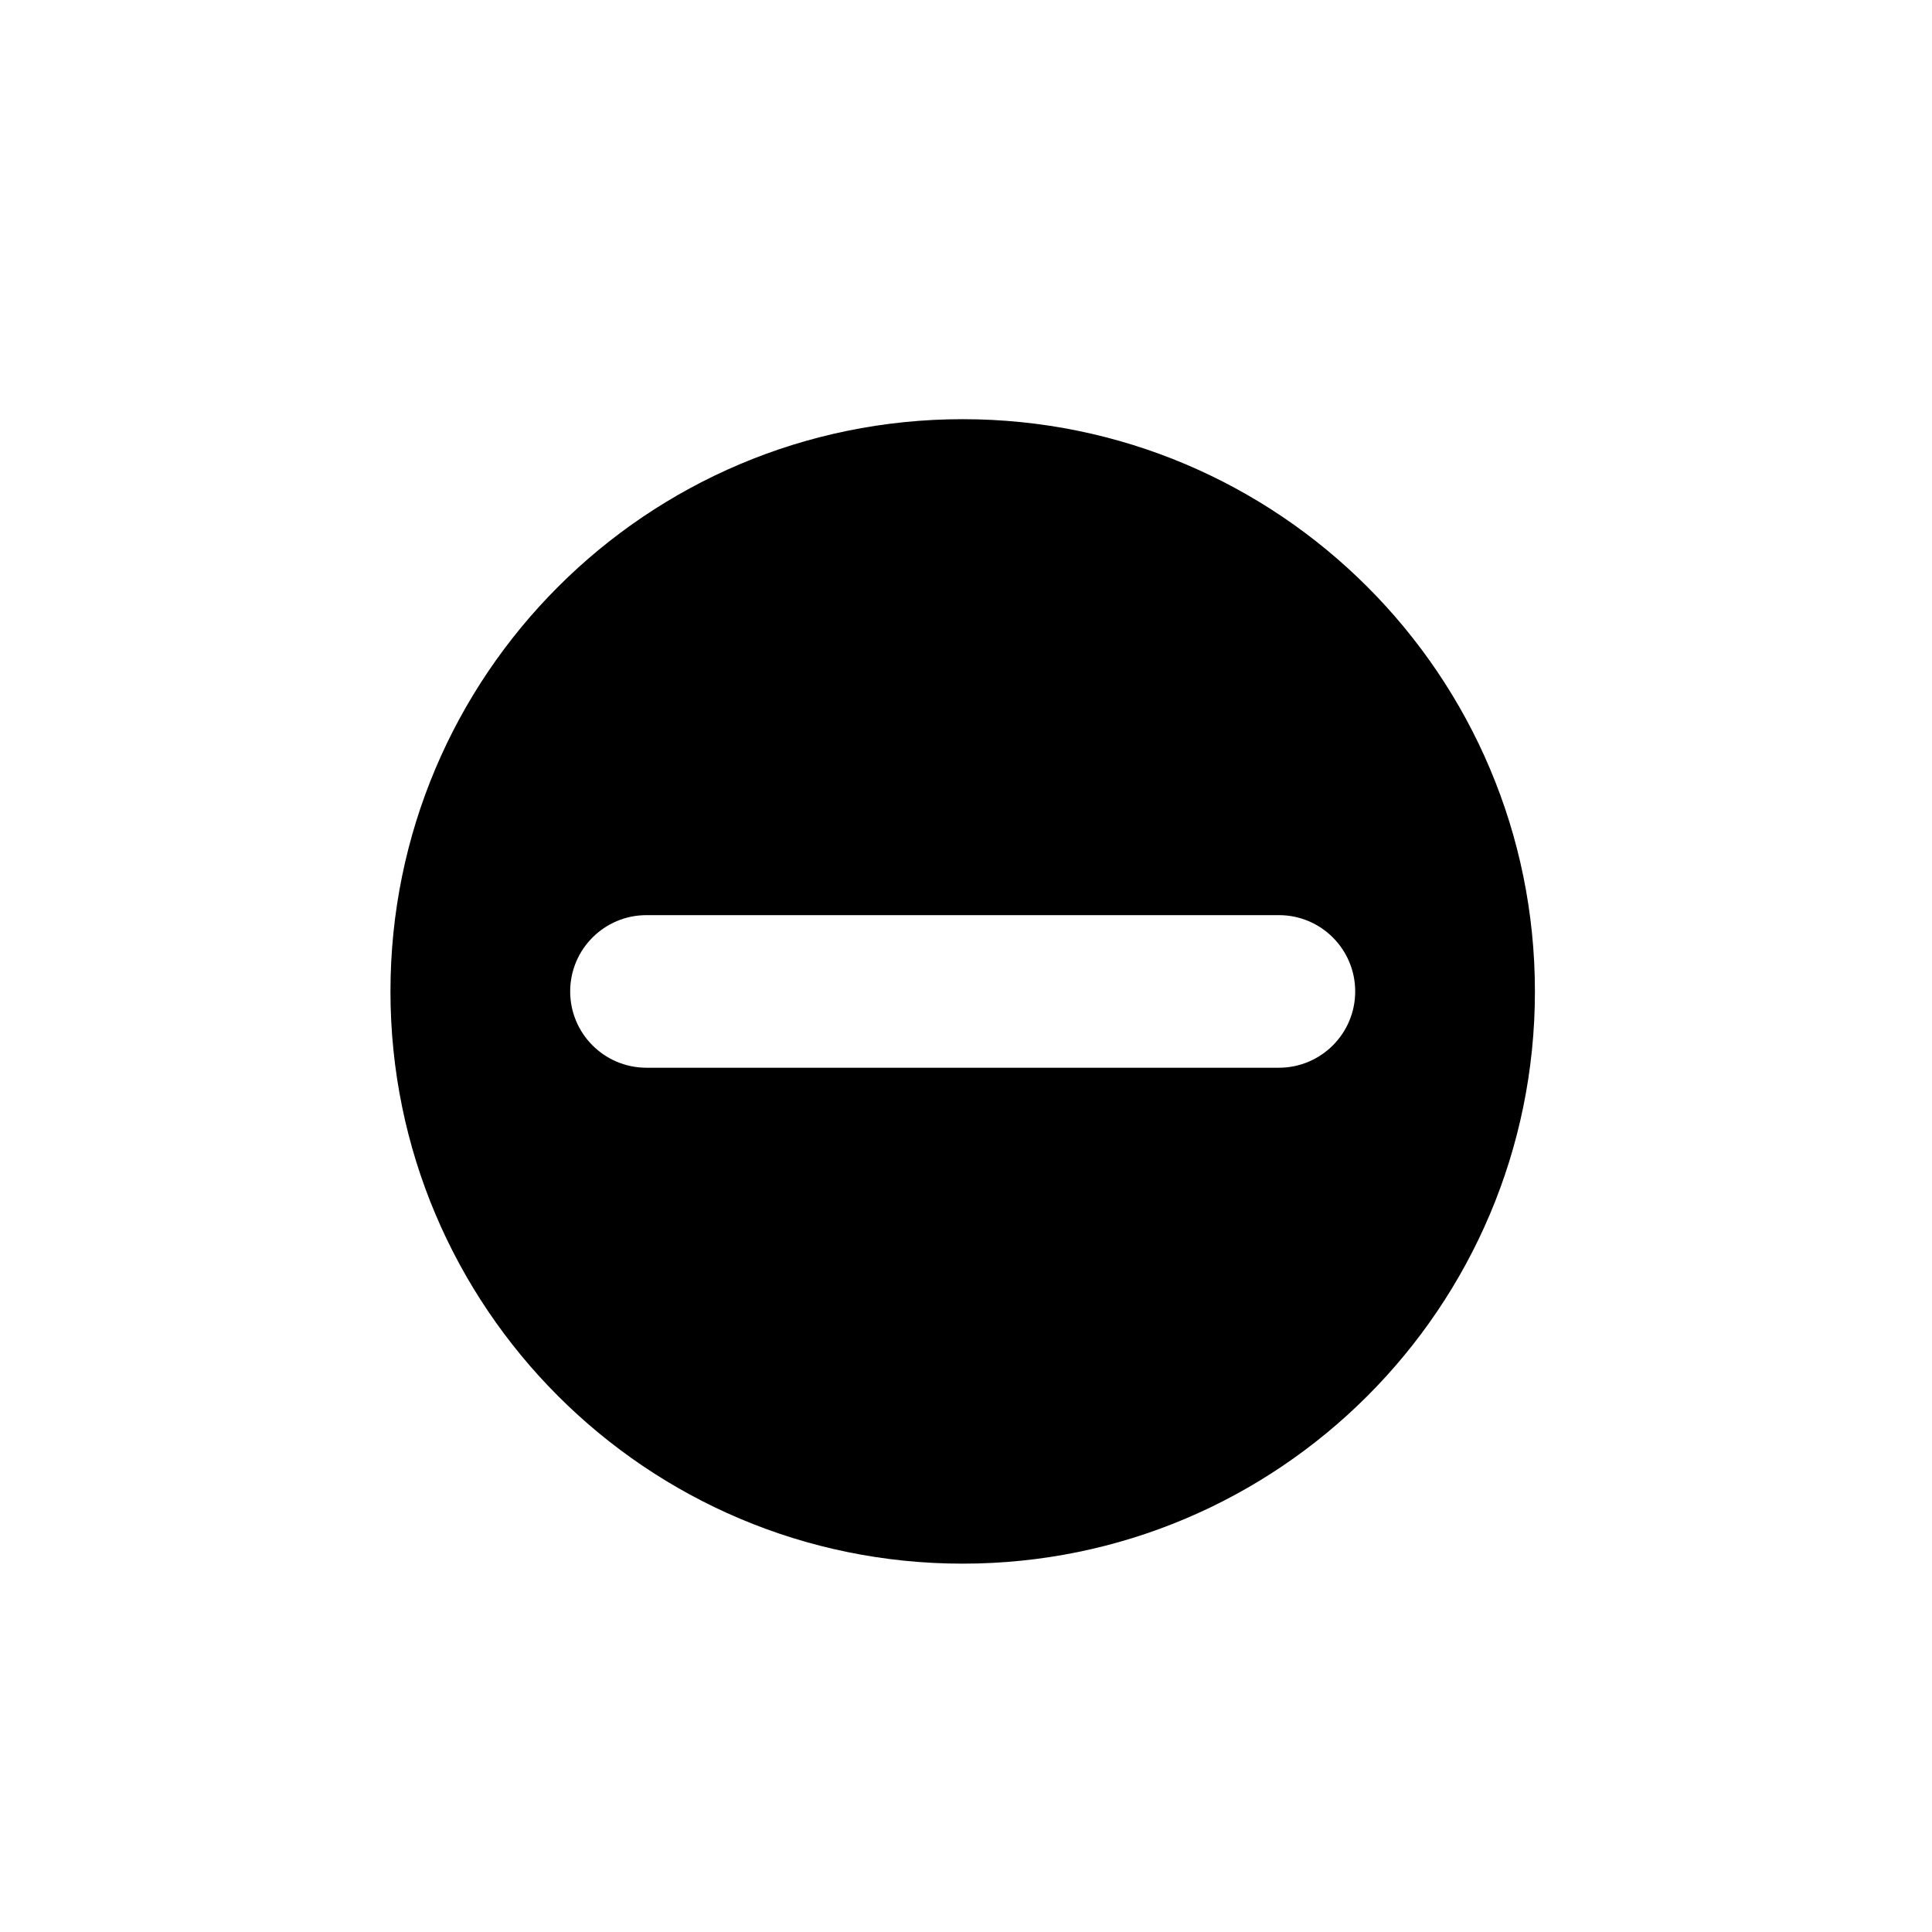
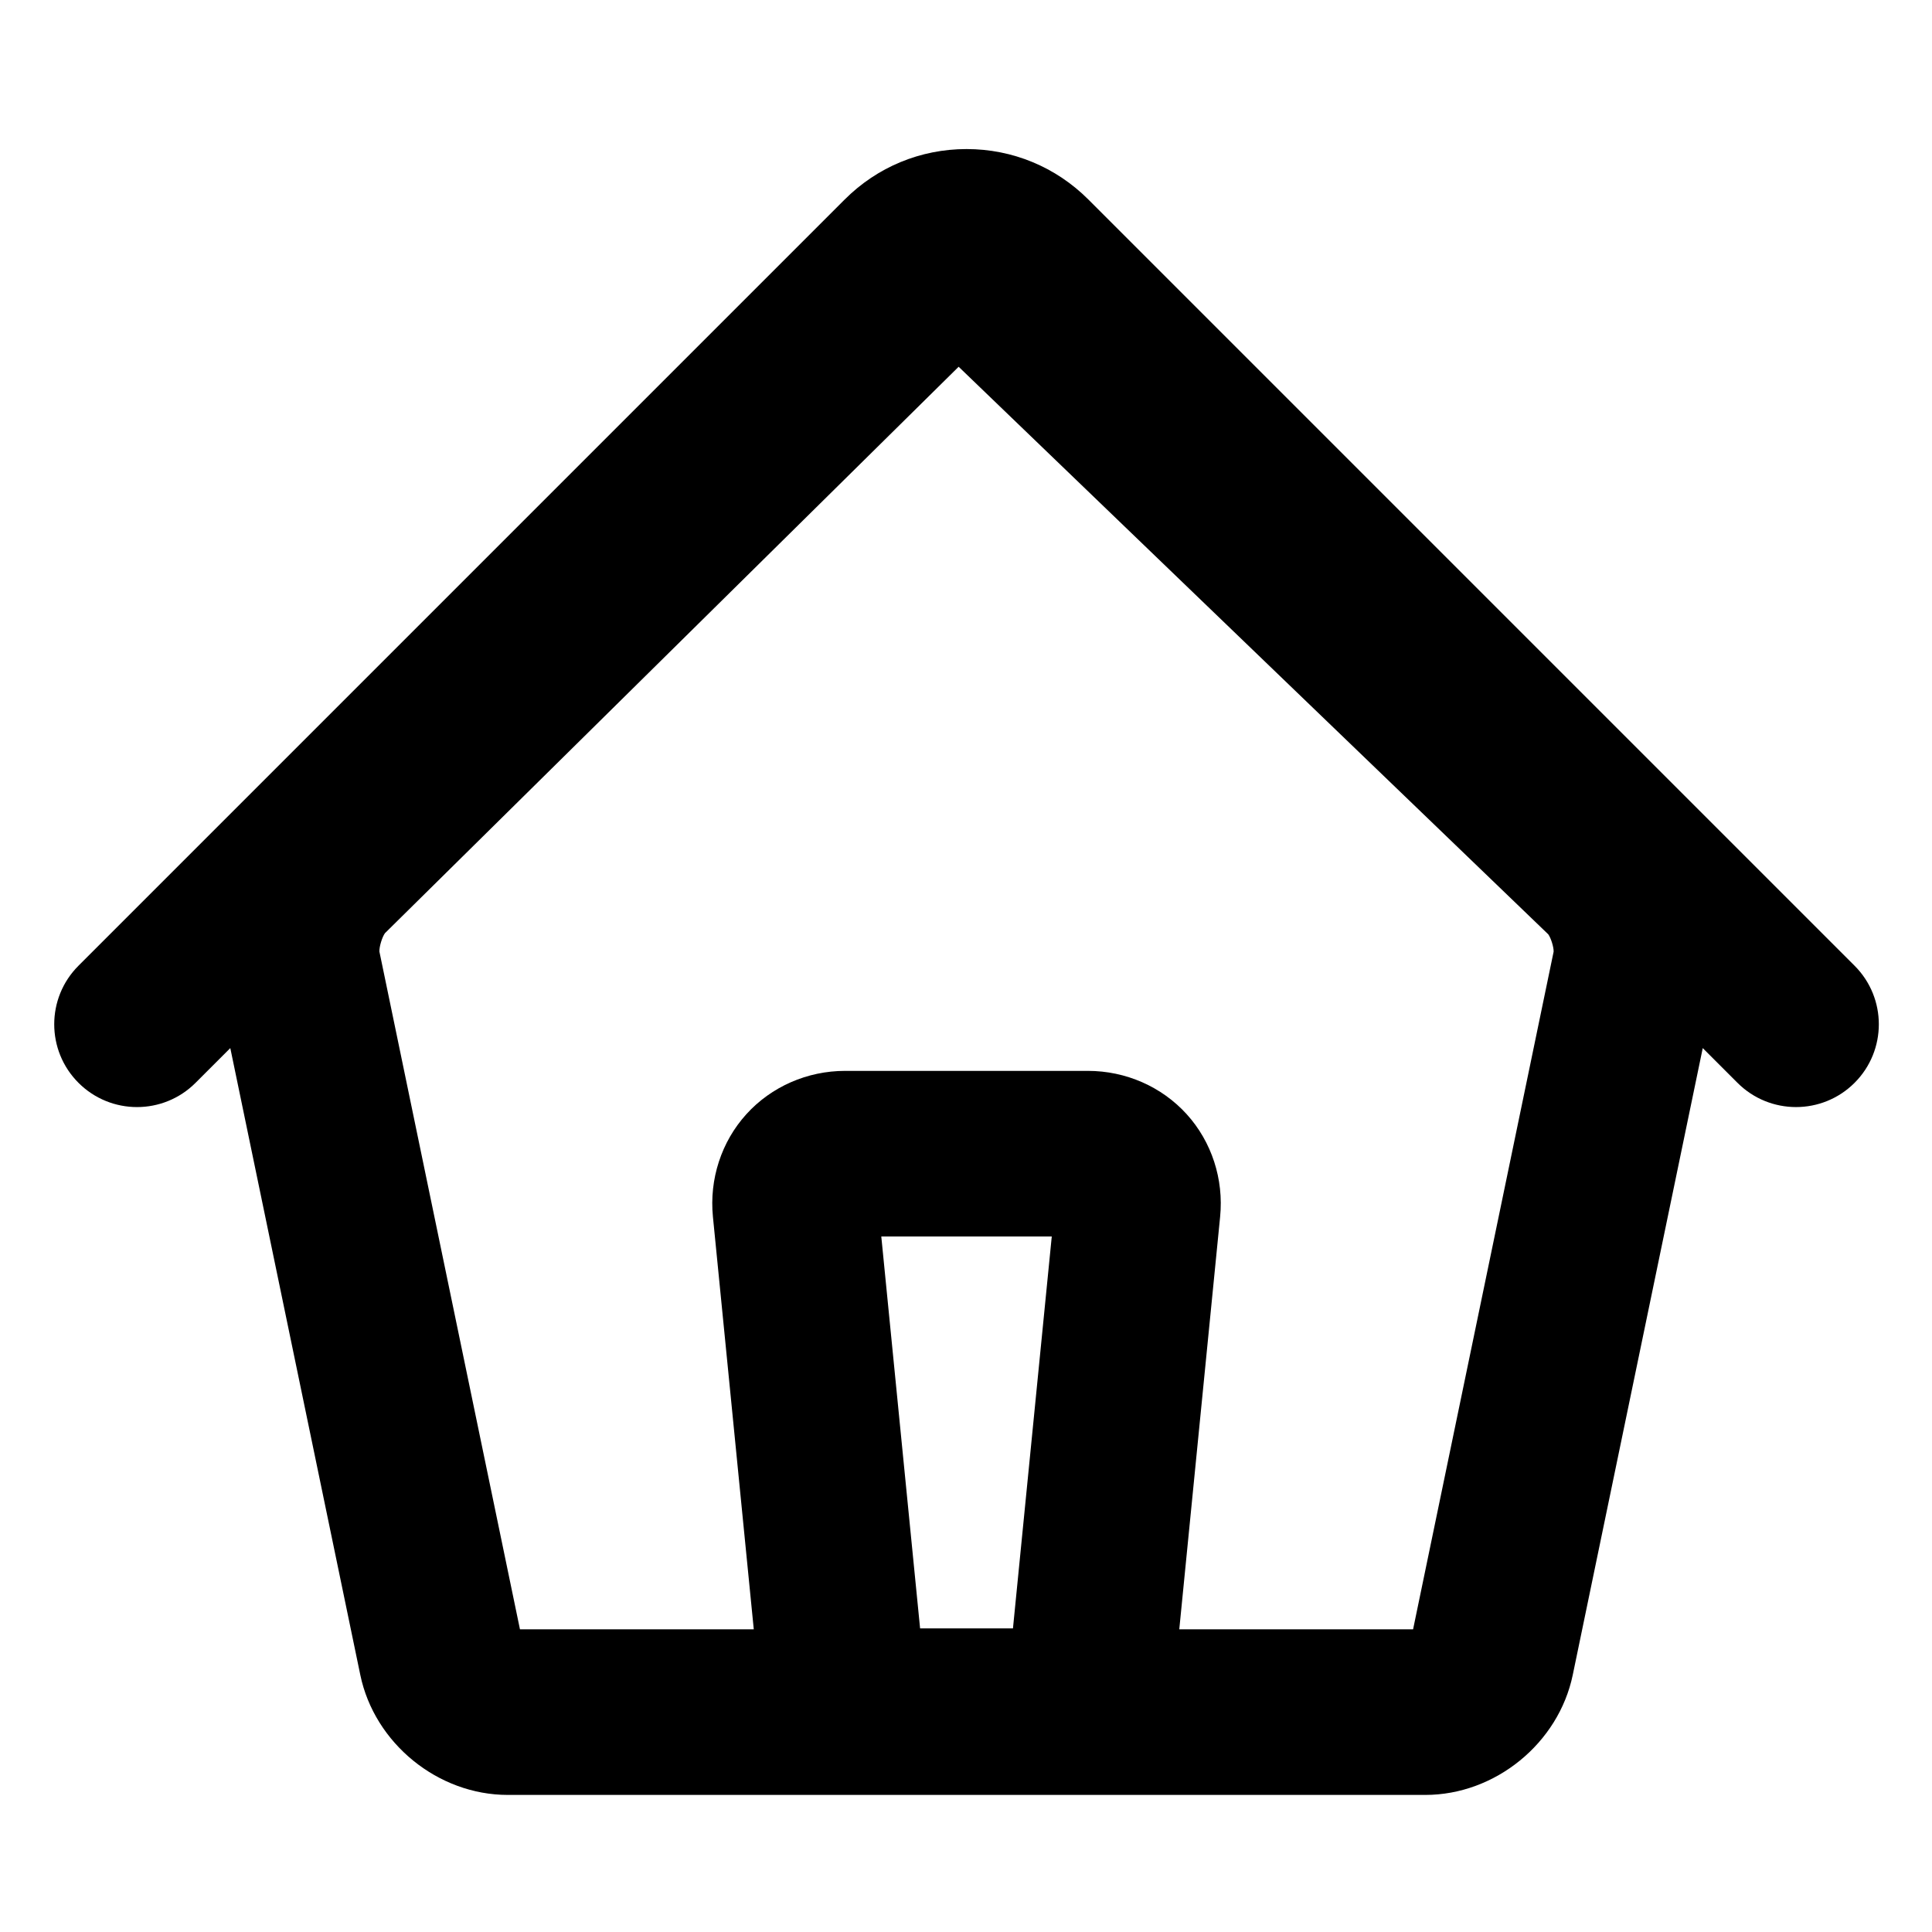
<svg xmlns="http://www.w3.org/2000/svg" version="1.1" id="レイヤー_1" x="0px" y="0px" width="350px" height="350px" viewBox="0 0 350 350" enable-background="new 0 0 350 350" xml:space="preserve">
-   <g>
- </g>
-   <path d="M174.4,75.939c-57.251,0-103.664,46.413-103.664,103.668c0,57.251,46.413,103.664,103.664,103.664  c57.252,0,103.665-46.413,103.665-103.664C278.064,122.352,231.652,75.939,174.4,75.939z M231.685,193.429h-114.57  c-7.633,0-13.822-6.188-13.822-13.821c0-7.634,6.189-13.822,13.822-13.822h114.57c7.634,0,13.822,6.188,13.822,13.822  C245.507,187.24,239.318,193.429,231.685,193.429z" />
+   <path d="M335.974,174.95L197.172,36.148c-5.896-5.897-13.737-9.145-22.076-9.145c-8.34,0-16.181,3.248-22.077,9.145L14.217,174.95  c-5.858,5.857-5.858,15.355,0,21.213c2.929,2.929,6.768,4.394,10.606,4.394s7.678-1.465,10.606-4.394l6.292-6.292L65.27,303.422  c2.572,12.396,14.058,21.745,26.718,21.745h166.215c12.662,0,24.148-9.35,26.718-21.746l23.548-113.55l6.292,6.292  c5.857,5.857,15.355,5.857,21.213,0C341.832,190.306,341.832,180.808,335.974,174.95z M183.507,295h-16.823l-7.03-71h30.883  L183.507,295z M255.994,295.167h-42.357l7.4-74.737c0.675-6.815-1.53-13.586-6.052-18.577c-4.521-4.99-11.041-7.853-17.89-7.853h-44  c-6.849,0-13.369,2.862-17.89,7.853c-4.521,4.991-6.727,11.762-6.052,18.576l7.4,74.738H94.196L68.732,172.38  c-0.038-0.866,0.496-2.629,1.007-3.328l103.929-102.61l106.818,102.823c0.483,0.663,0.994,2.312,0.969,3.132L255.994,295.167z" />
</svg>
